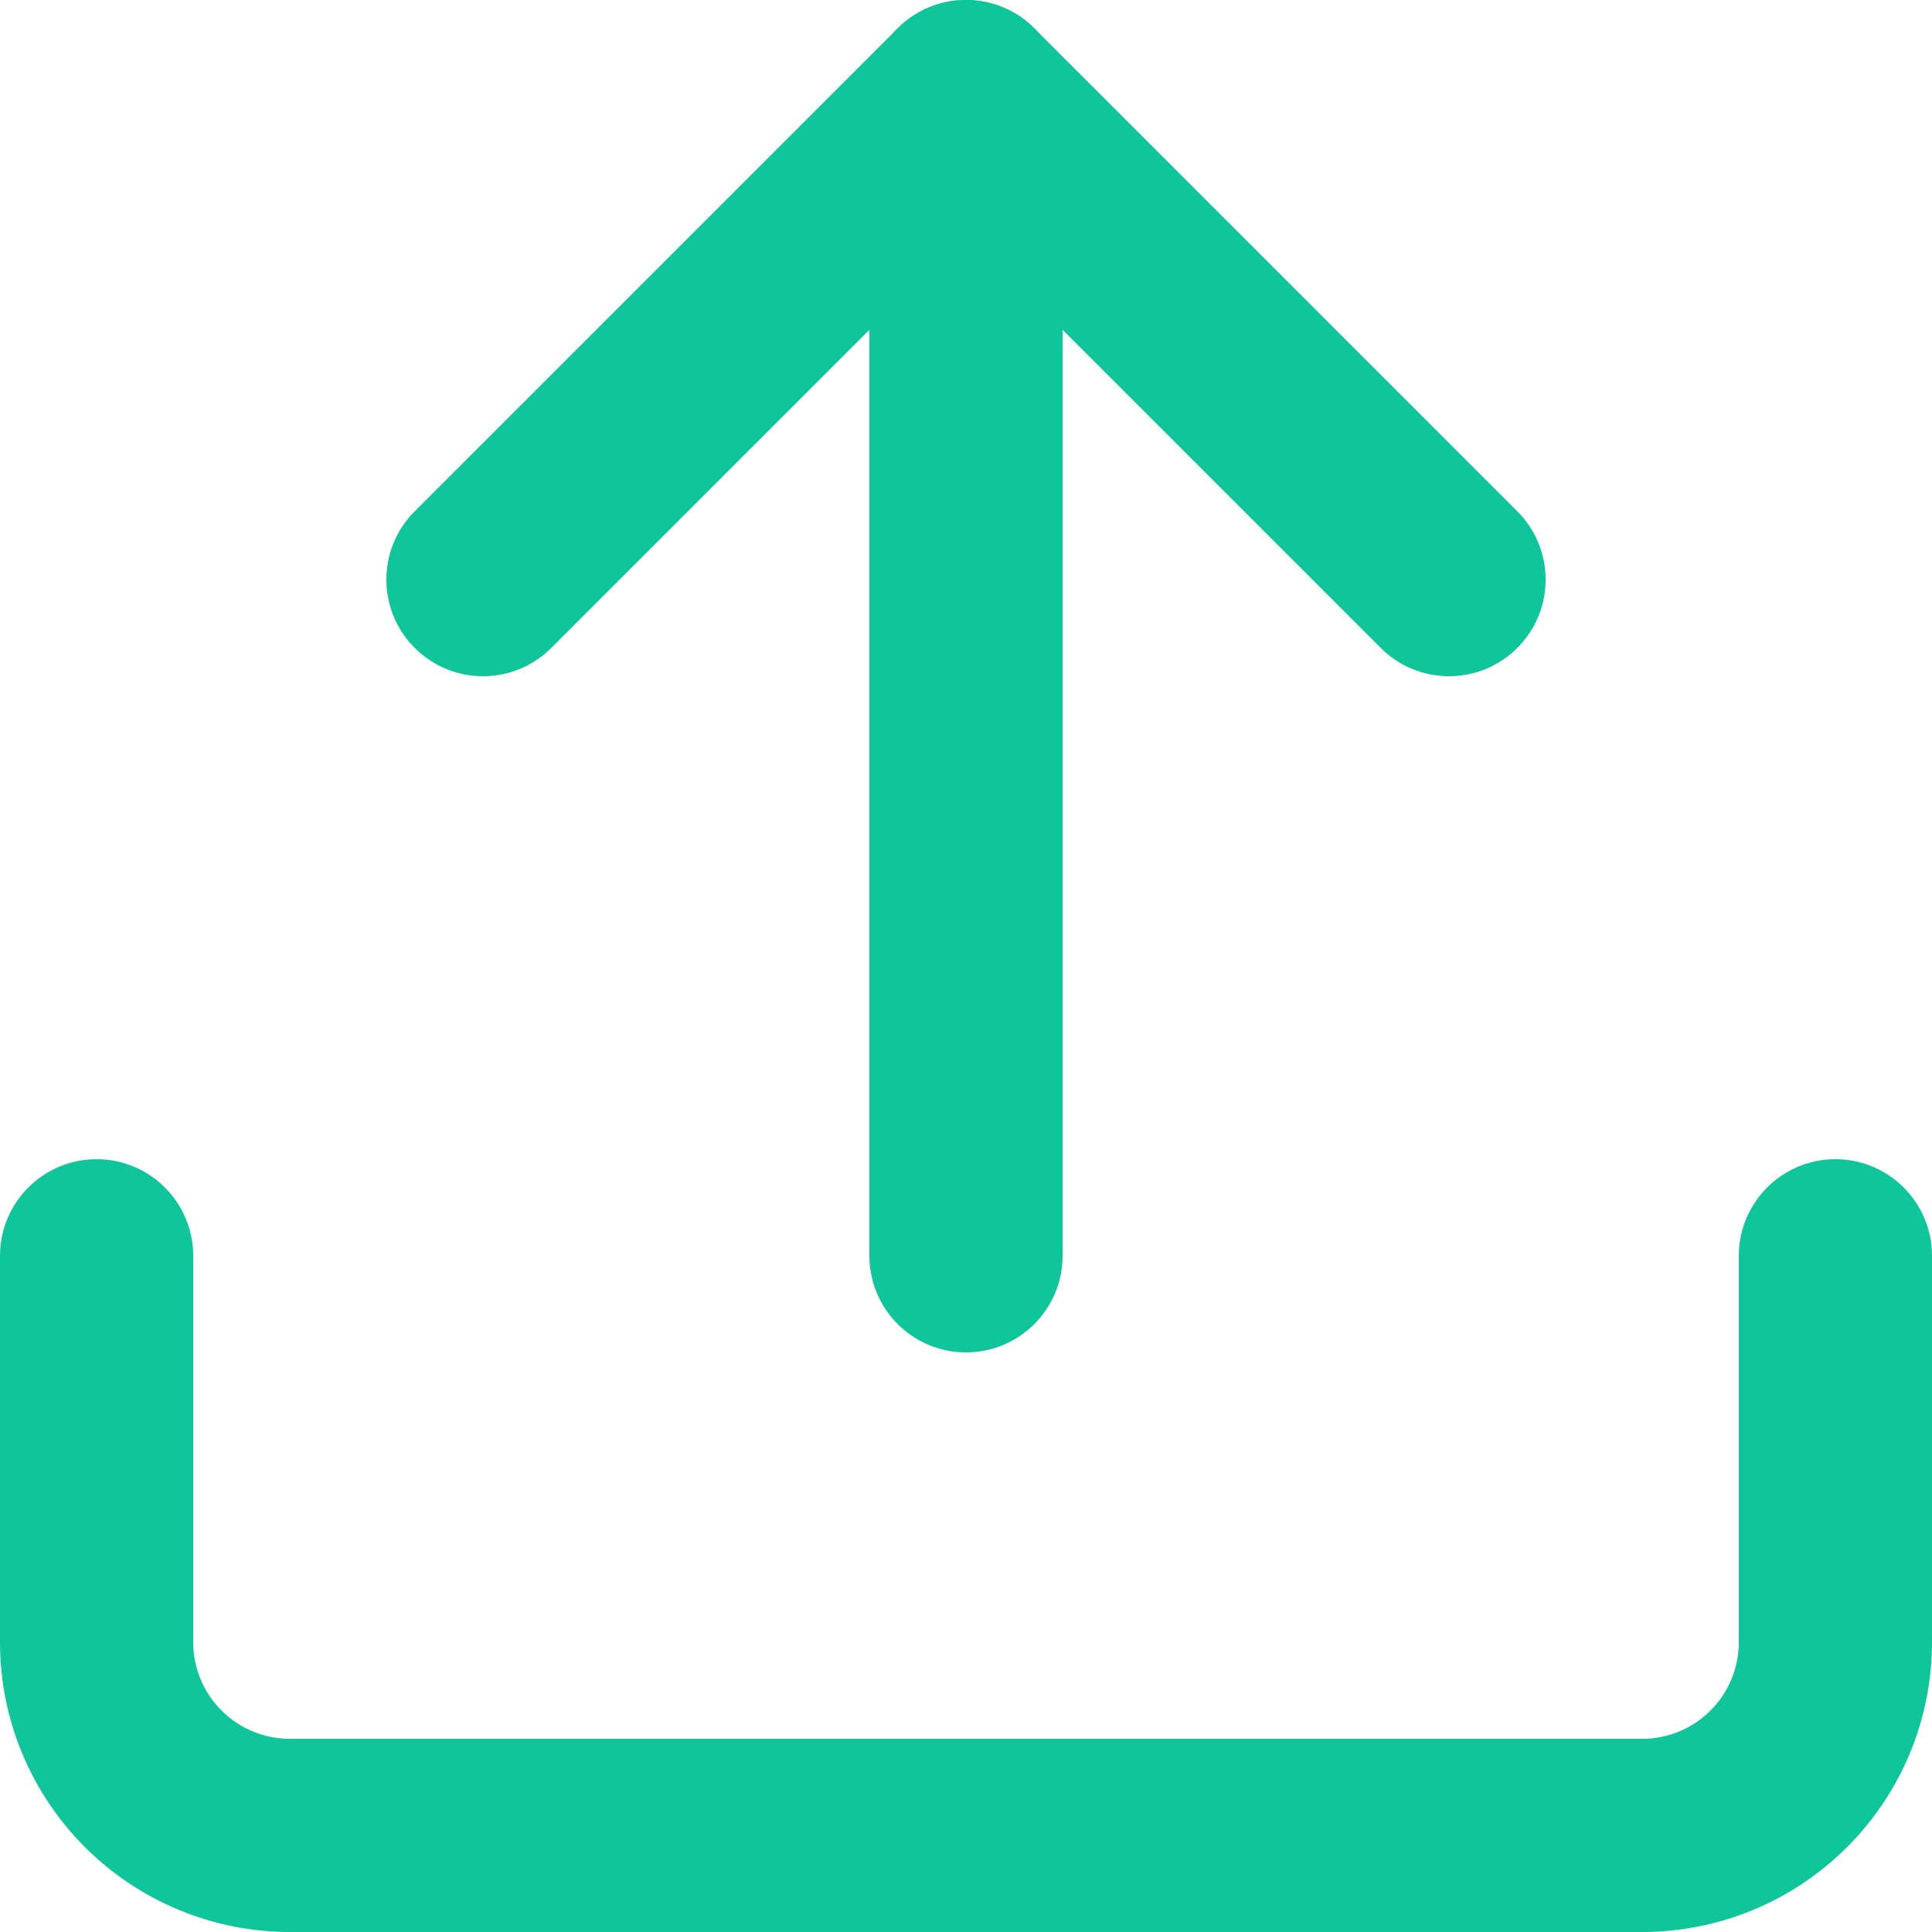
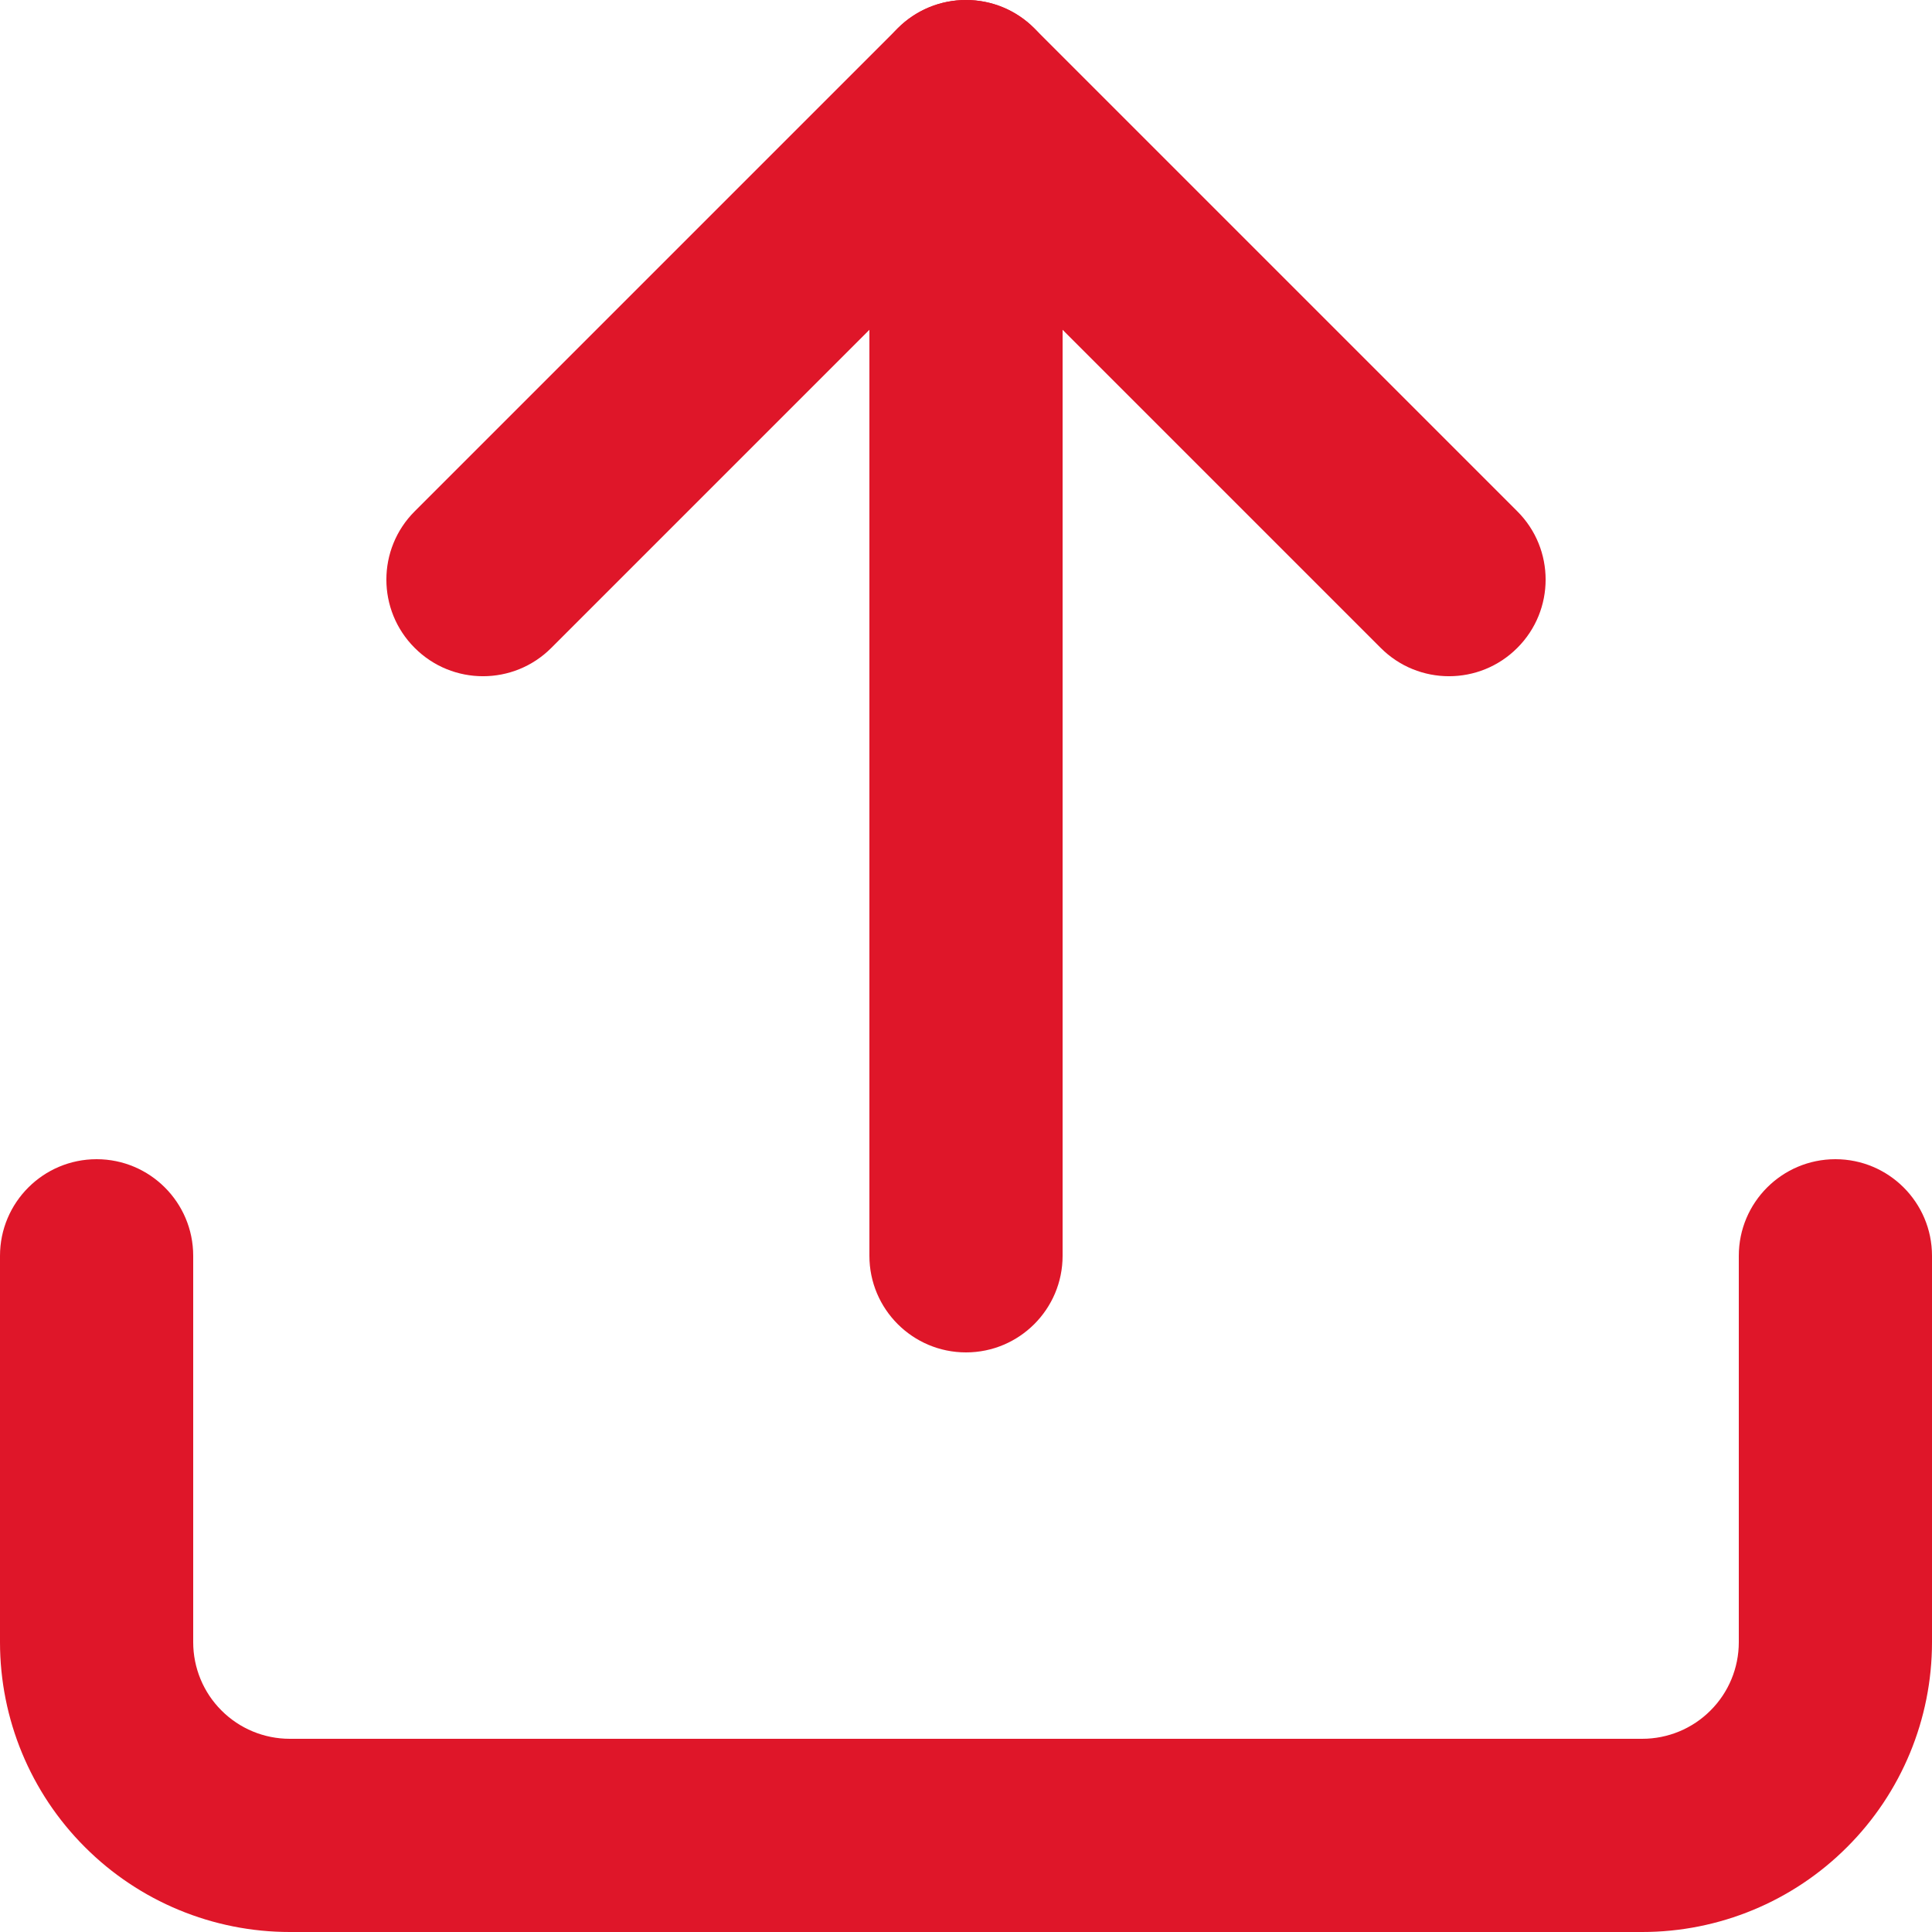
<svg xmlns="http://www.w3.org/2000/svg" width="20" height="20" viewBox="0 0 20 20" fill="none">
-   <path fill-rule="evenodd" clip-rule="evenodd" d="M1 12C1.552 12 2 12.448 2 13V17C2 17.265 2.105 17.52 2.293 17.707C2.48 17.895 2.735 18 3 18H17C17.265 18 17.52 17.895 17.707 17.707C17.895 17.52 18 17.265 18 17V13C18 12.448 18.448 12 19 12C19.552 12 20 12.448 20 13V17C20 17.796 19.684 18.559 19.121 19.121C18.559 19.684 17.796 20 17 20H3C2.204 20 1.441 19.684 0.879 19.121C0.316 18.559 0 17.796 0 17V13C0 12.448 0.448 12 1 12Z" fill="#0EC69A" />
-   <path fill-rule="evenodd" clip-rule="evenodd" d="M9.293 0.293C9.683 -0.098 10.317 -0.098 10.707 0.293L15.707 5.293C16.098 5.683 16.098 6.317 15.707 6.707C15.317 7.098 14.683 7.098 14.293 6.707L10 2.414L5.707 6.707C5.317 7.098 4.683 7.098 4.293 6.707C3.902 6.317 3.902 5.683 4.293 5.293L9.293 0.293Z" fill="#0EC69A" />
-   <path fill-rule="evenodd" clip-rule="evenodd" d="M10 0C10.552 0 11 0.448 11 1V13C11 13.552 10.552 14 10 14C9.448 14 9 13.552 9 13V1C9 0.448 9.448 0 10 0Z" fill="#0EC69A" />
+   <path fill-rule="evenodd" clip-rule="evenodd" d="M1 12C1.552 12 2 12.448 2 13V17C2 17.265 2.105 17.52 2.293 17.707C2.48 17.895 2.735 18 3 18H17C17.265 18 17.52 17.895 17.707 17.707C17.895 17.52 18 17.265 18 17V13C18 12.448 18.448 12 19 12C19.552 12 20 12.448 20 13V17C20 17.796 19.684 18.559 19.121 19.121C18.559 19.684 17.796 20 17 20H3C2.204 20 1.441 19.684 0.879 19.121C0.316 18.559 0 17.796 0 17V13C0 12.448 0.448 12 1 12Z" fill="#DF1629" />
+   <path fill-rule="evenodd" clip-rule="evenodd" d="M9.293 0.293C9.683 -0.098 10.317 -0.098 10.707 0.293L15.707 5.293C16.098 5.683 16.098 6.317 15.707 6.707C15.317 7.098 14.683 7.098 14.293 6.707L10 2.414L5.707 6.707C5.317 7.098 4.683 7.098 4.293 6.707C3.902 6.317 3.902 5.683 4.293 5.293L9.293 0.293Z" fill="#DF1629" />
+   <path fill-rule="evenodd" clip-rule="evenodd" d="M10 0C10.552 0 11 0.448 11 1V13C11 13.552 10.552 14 10 14C9.448 14 9 13.552 9 13V1C9 0.448 9.448 0 10 0Z" fill="#DF1629" />
</svg>
